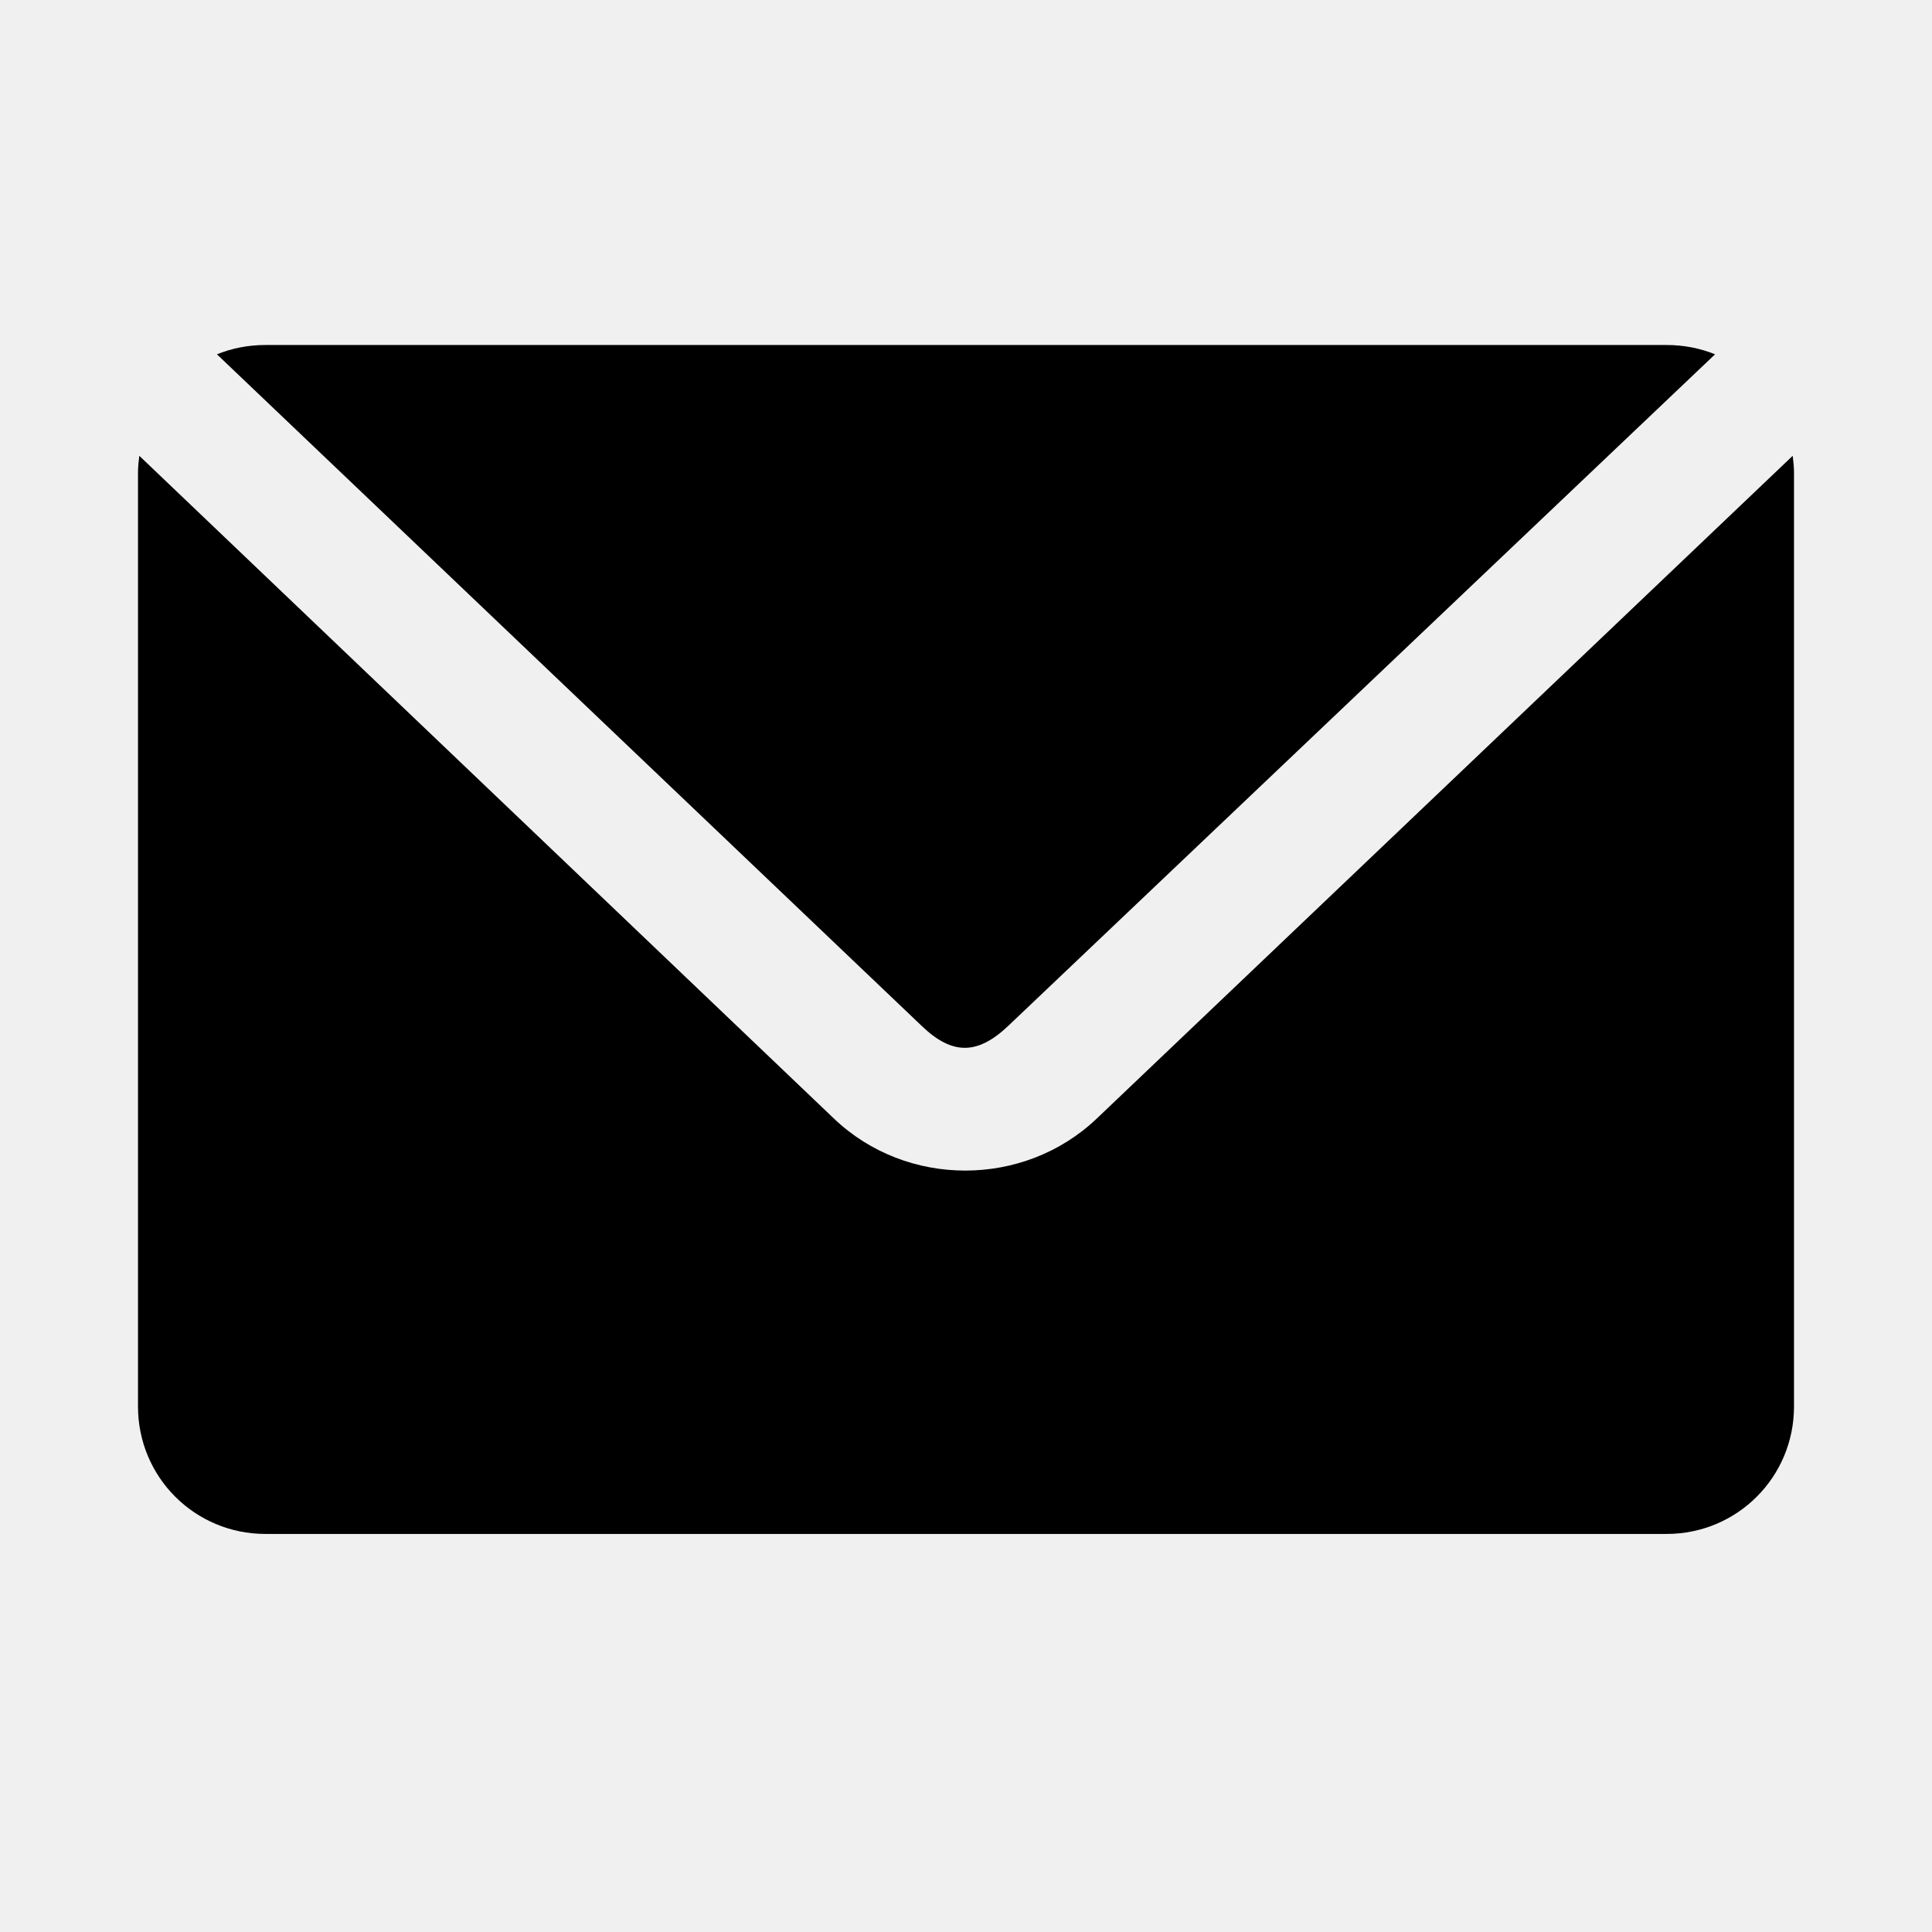
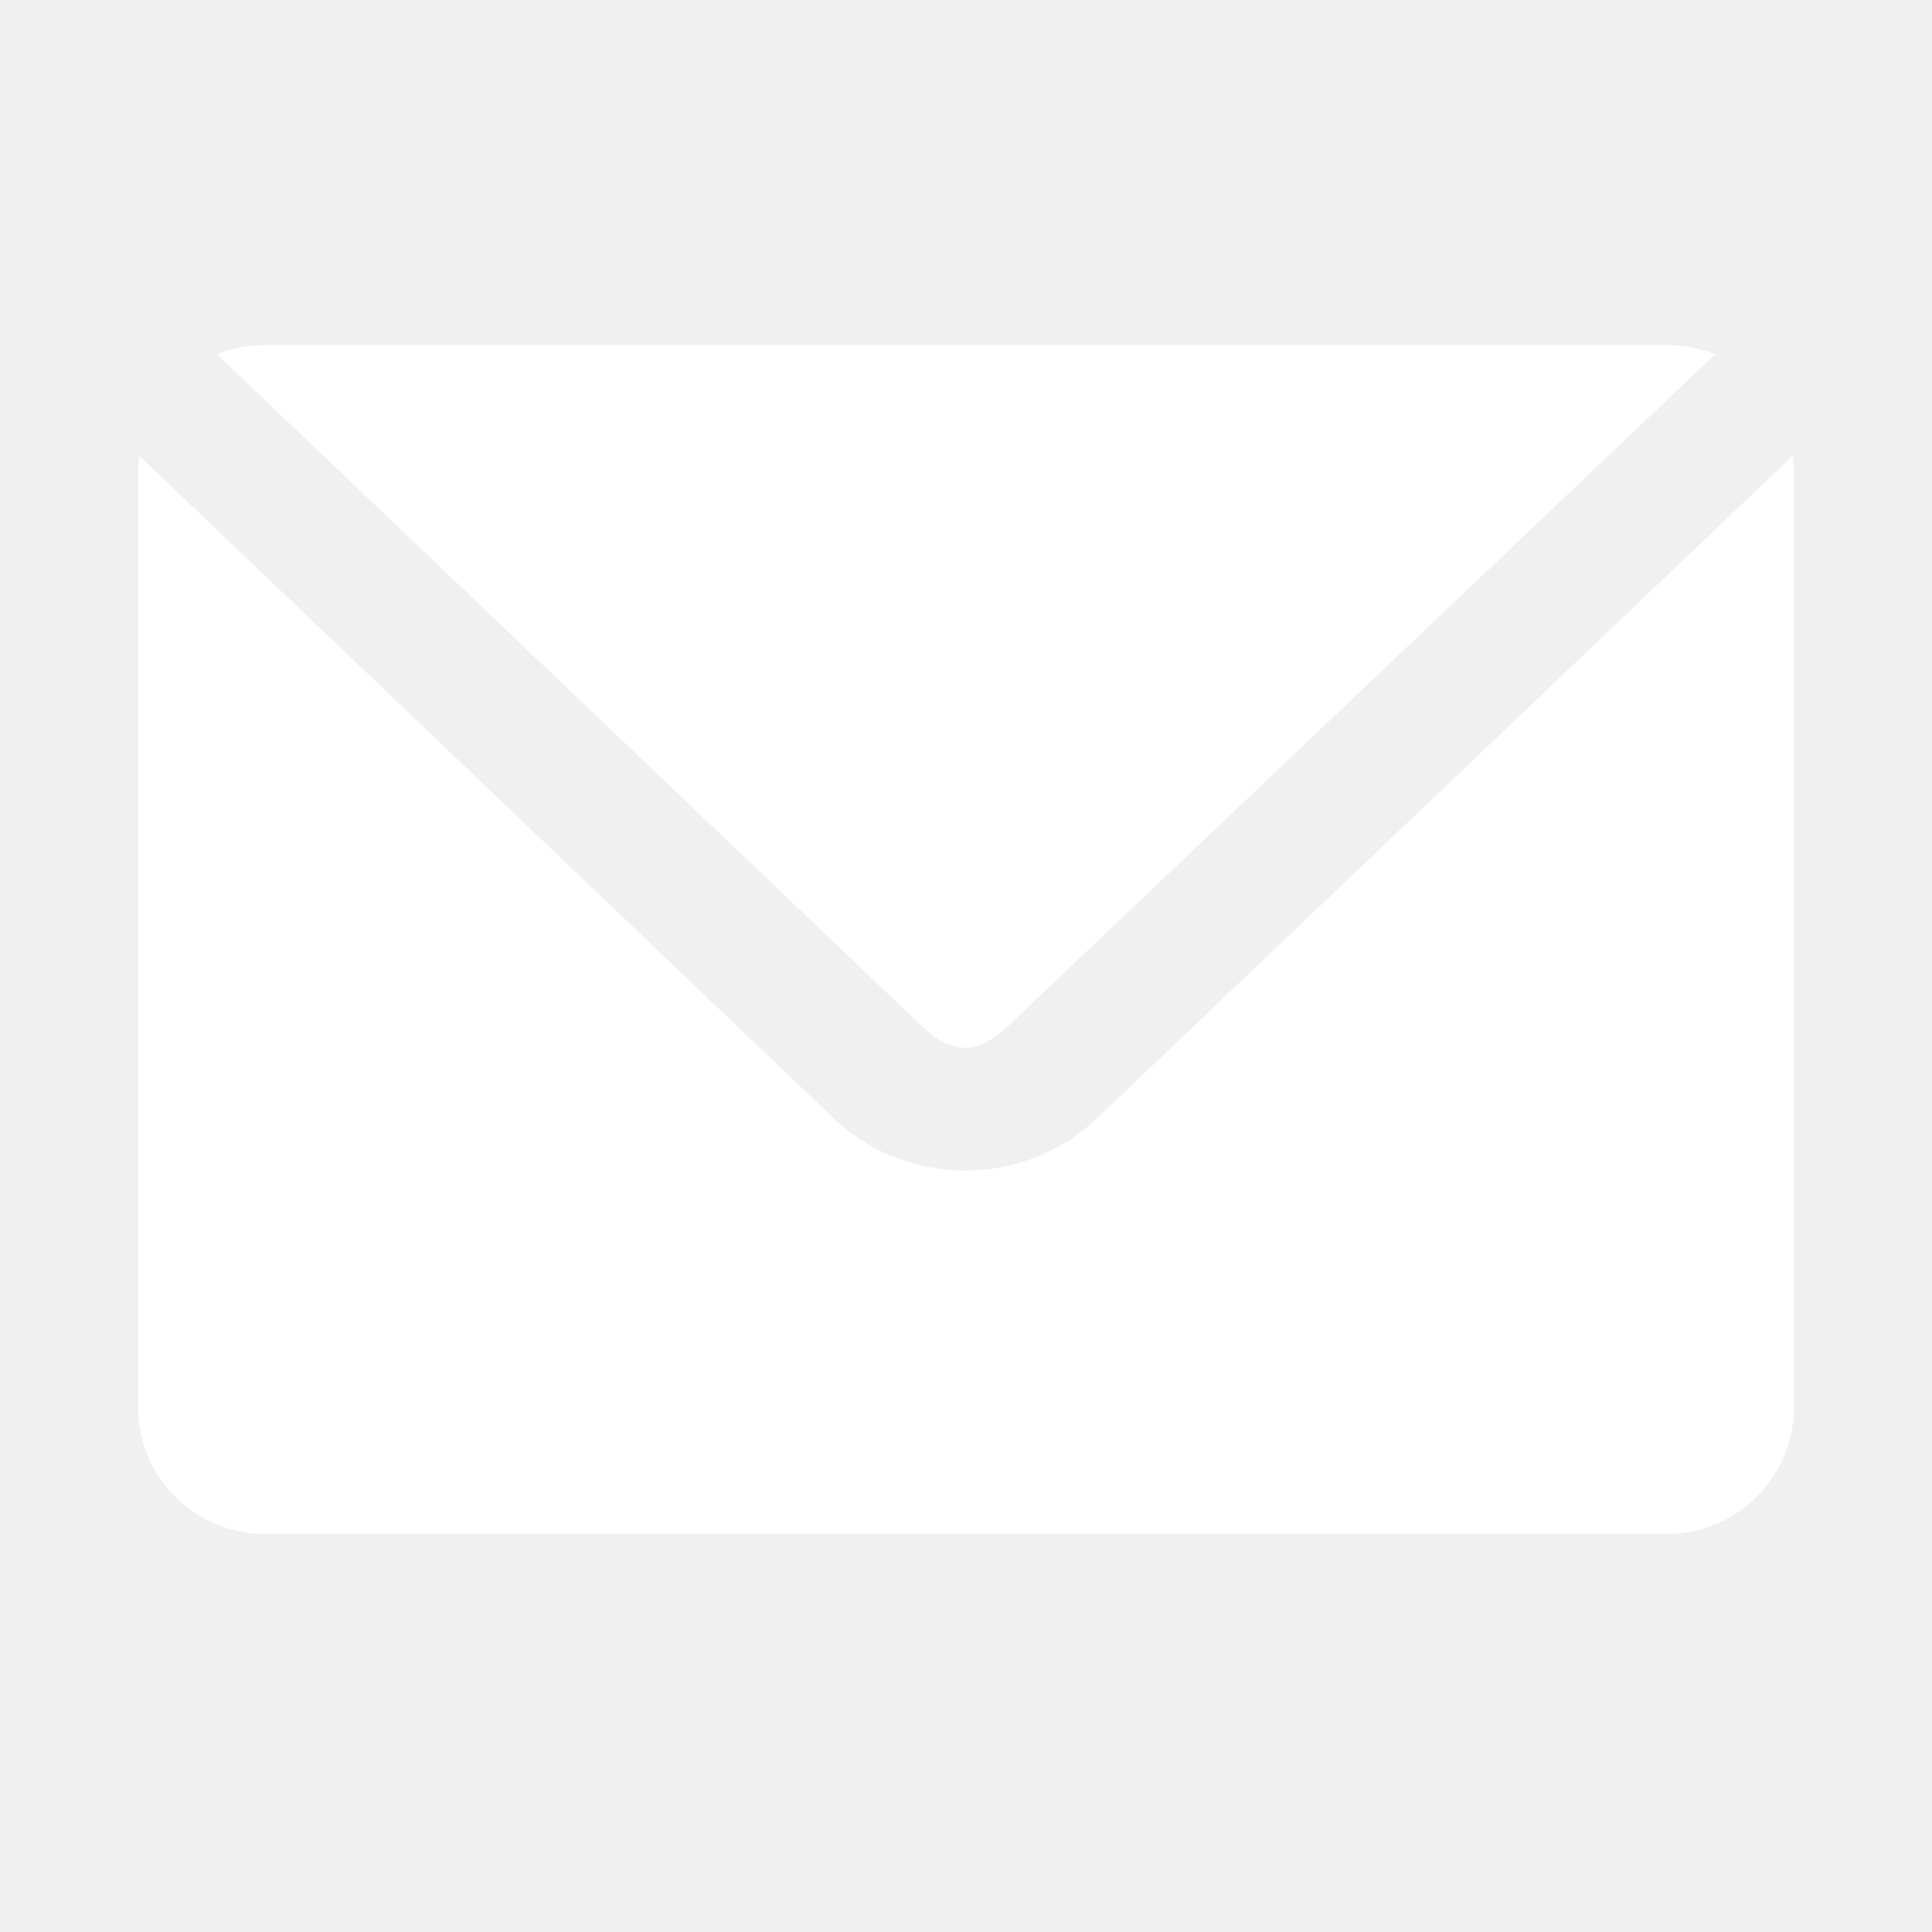
<svg xmlns="http://www.w3.org/2000/svg" width="28px" height="28px" viewBox="0 0 28 28" version="1.1">
  <defs />
  <g id="icon-mail" stroke="none" stroke-width="1" fill="none" fill-rule="evenodd">
-     <path d="M3.846,5 C3.598,5 3.36,5.047 3.144,5.135 L13.365,14.875 C13.807,15.296 14.173,15.286 14.615,14.865 L24.856,5.135 C24.64,5.047 24.402,5 24.154,5 L3.846,5 Z M2.019,6.606 C2.009,6.684 2,6.765 2,6.846 L2,20.385 C2,21.407 2.823,22.231 3.846,22.231 L24.154,22.231 C25.177,22.231 26,21.407 26,20.385 L26,6.846 C26,6.765 25.991,6.684 25.981,6.606 L15.894,16.212 C14.839,17.215 13.141,17.217 12.087,16.212 L2.019,6.606 Z" id="Shape" fill="#000000" fill-rule="nonzero" />
+     <path d="M3.846,5 C3.598,5 3.36,5.047 3.144,5.135 L13.365,14.875 C13.807,15.296 14.173,15.286 14.615,14.865 L24.856,5.135 C24.64,5.047 24.402,5 24.154,5 L3.846,5 Z M2.019,6.606 C2.009,6.684 2,6.765 2,6.846 L2,20.385 C2,21.407 2.823,22.231 3.846,22.231 L24.154,22.231 C25.177,22.231 26,21.407 26,20.385 L26,6.846 C26,6.765 25.991,6.684 25.981,6.606 L15.894,16.212 C14.839,17.215 13.141,17.217 12.087,16.212 L2.019,6.606 Z" id="Shape" fill="#ffffff" fill-rule="nonzero" />
  </g>
</svg>
